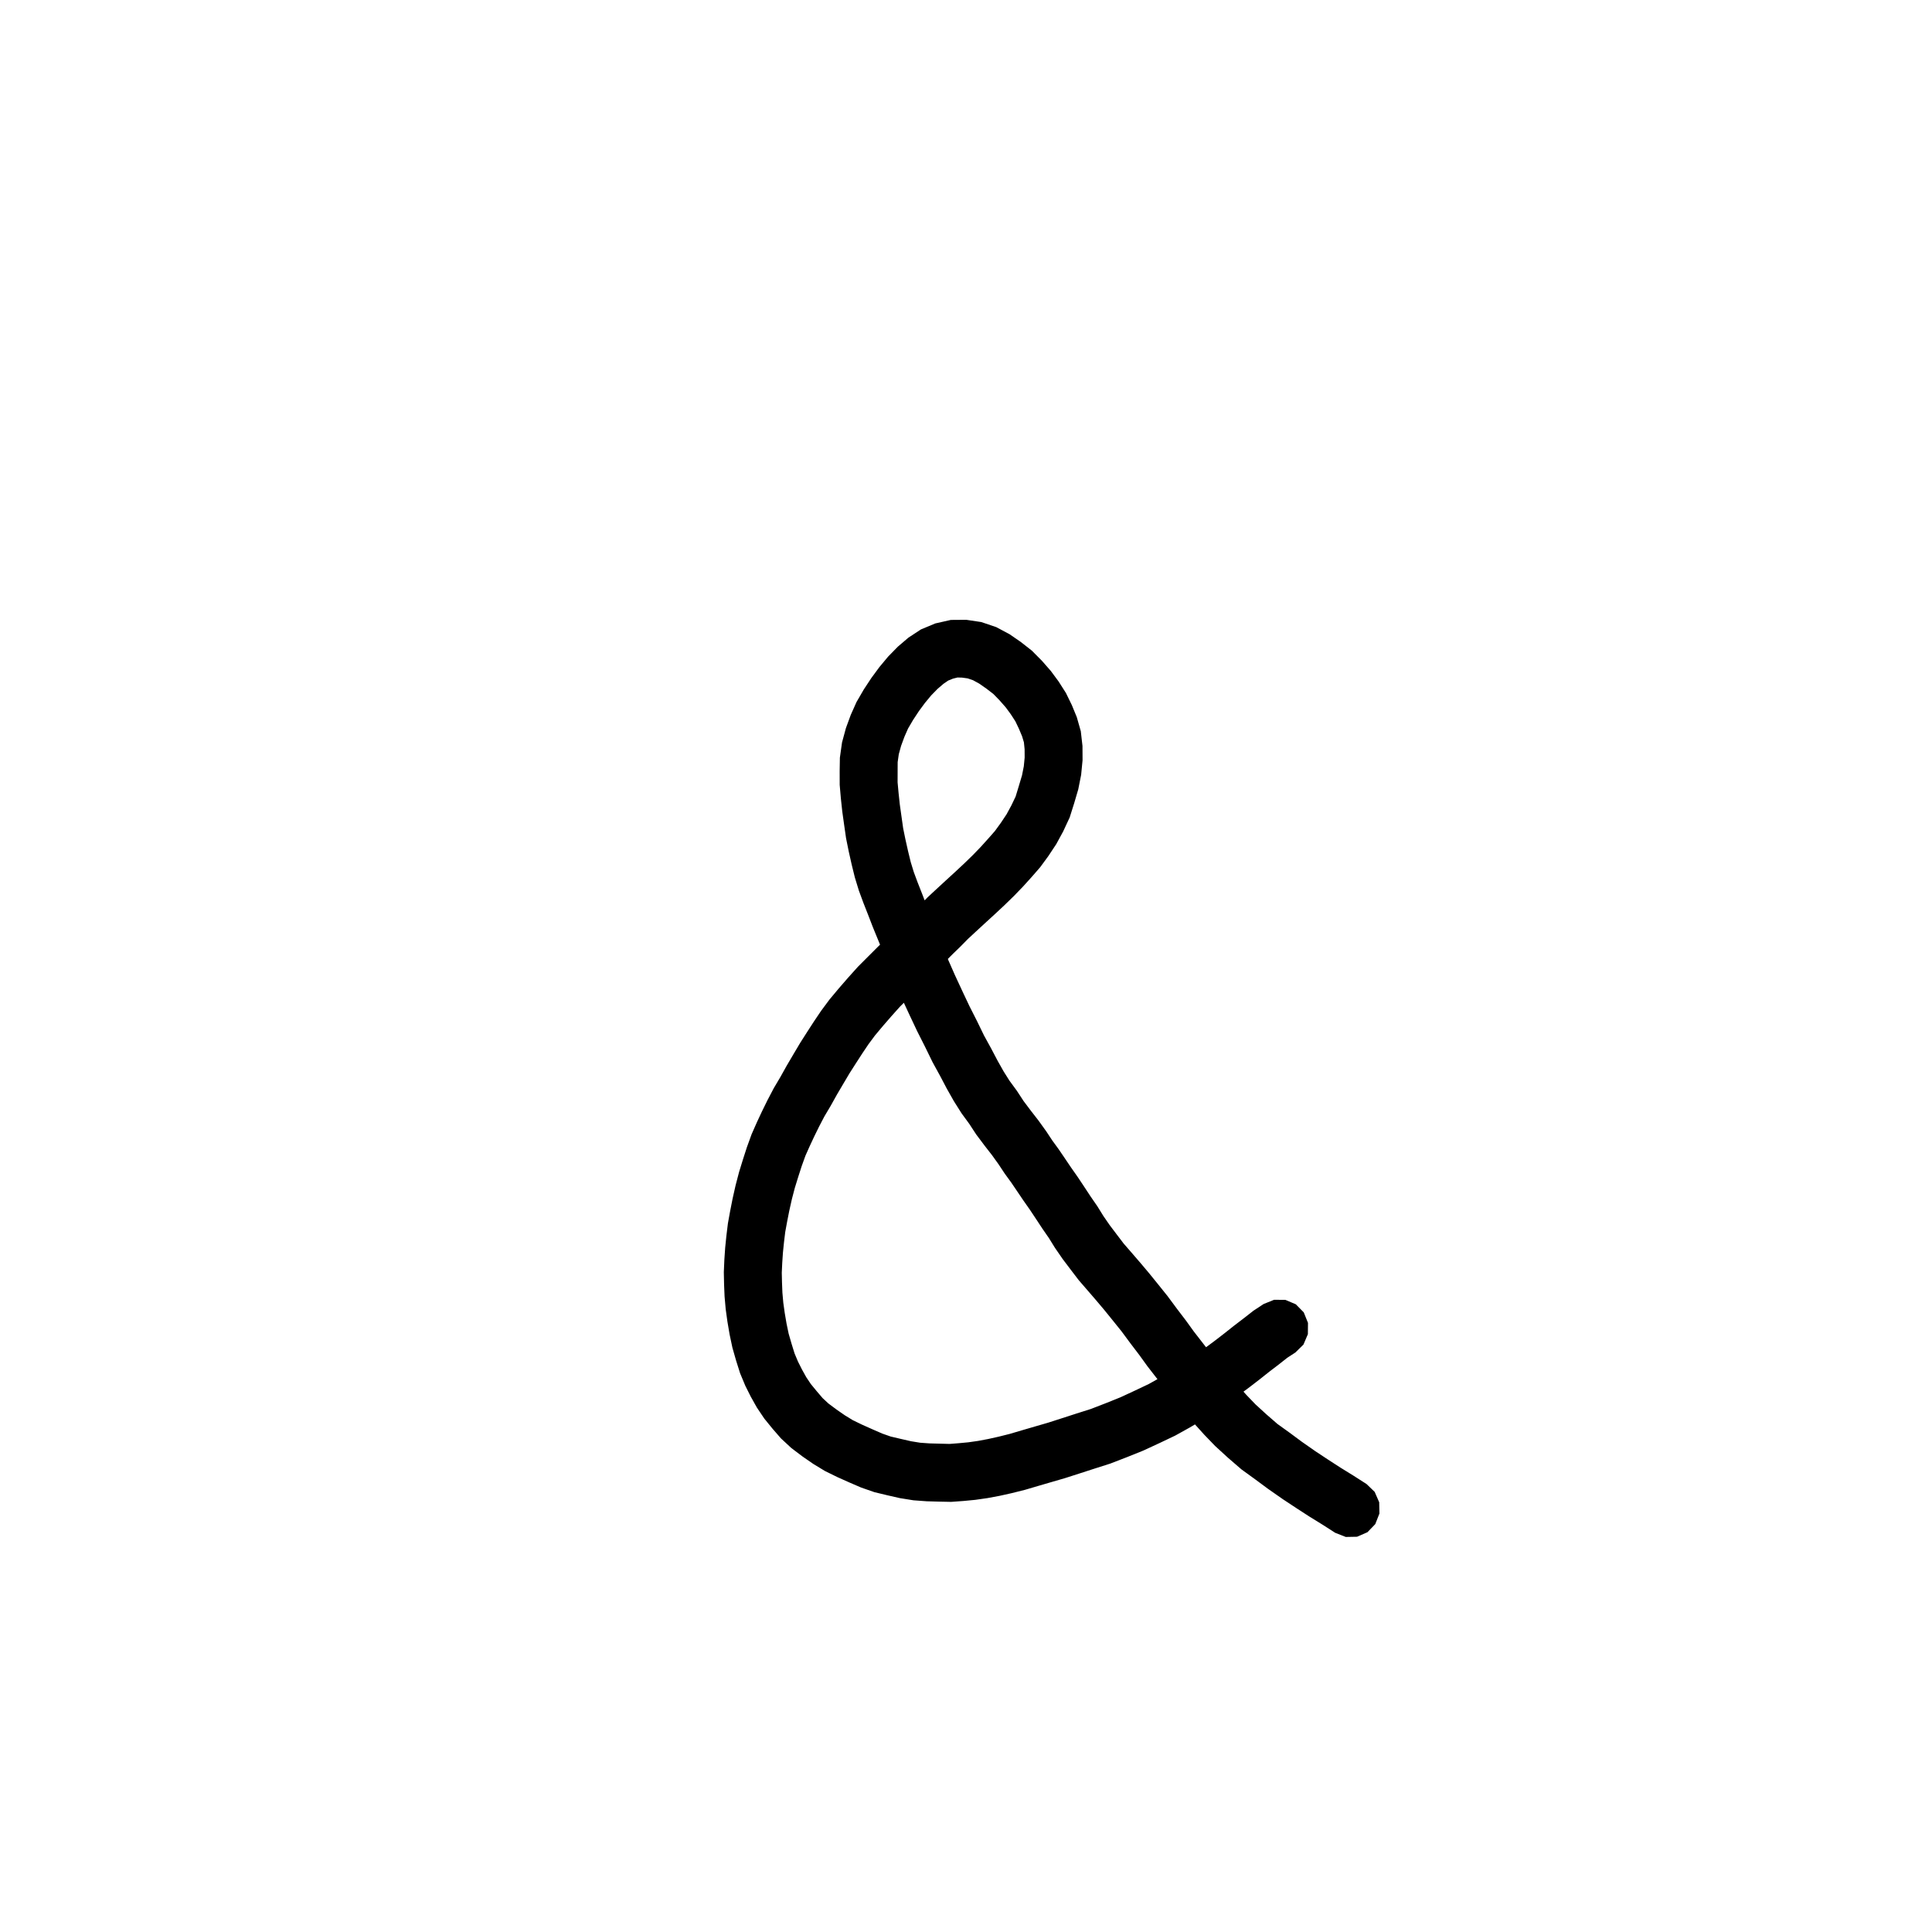
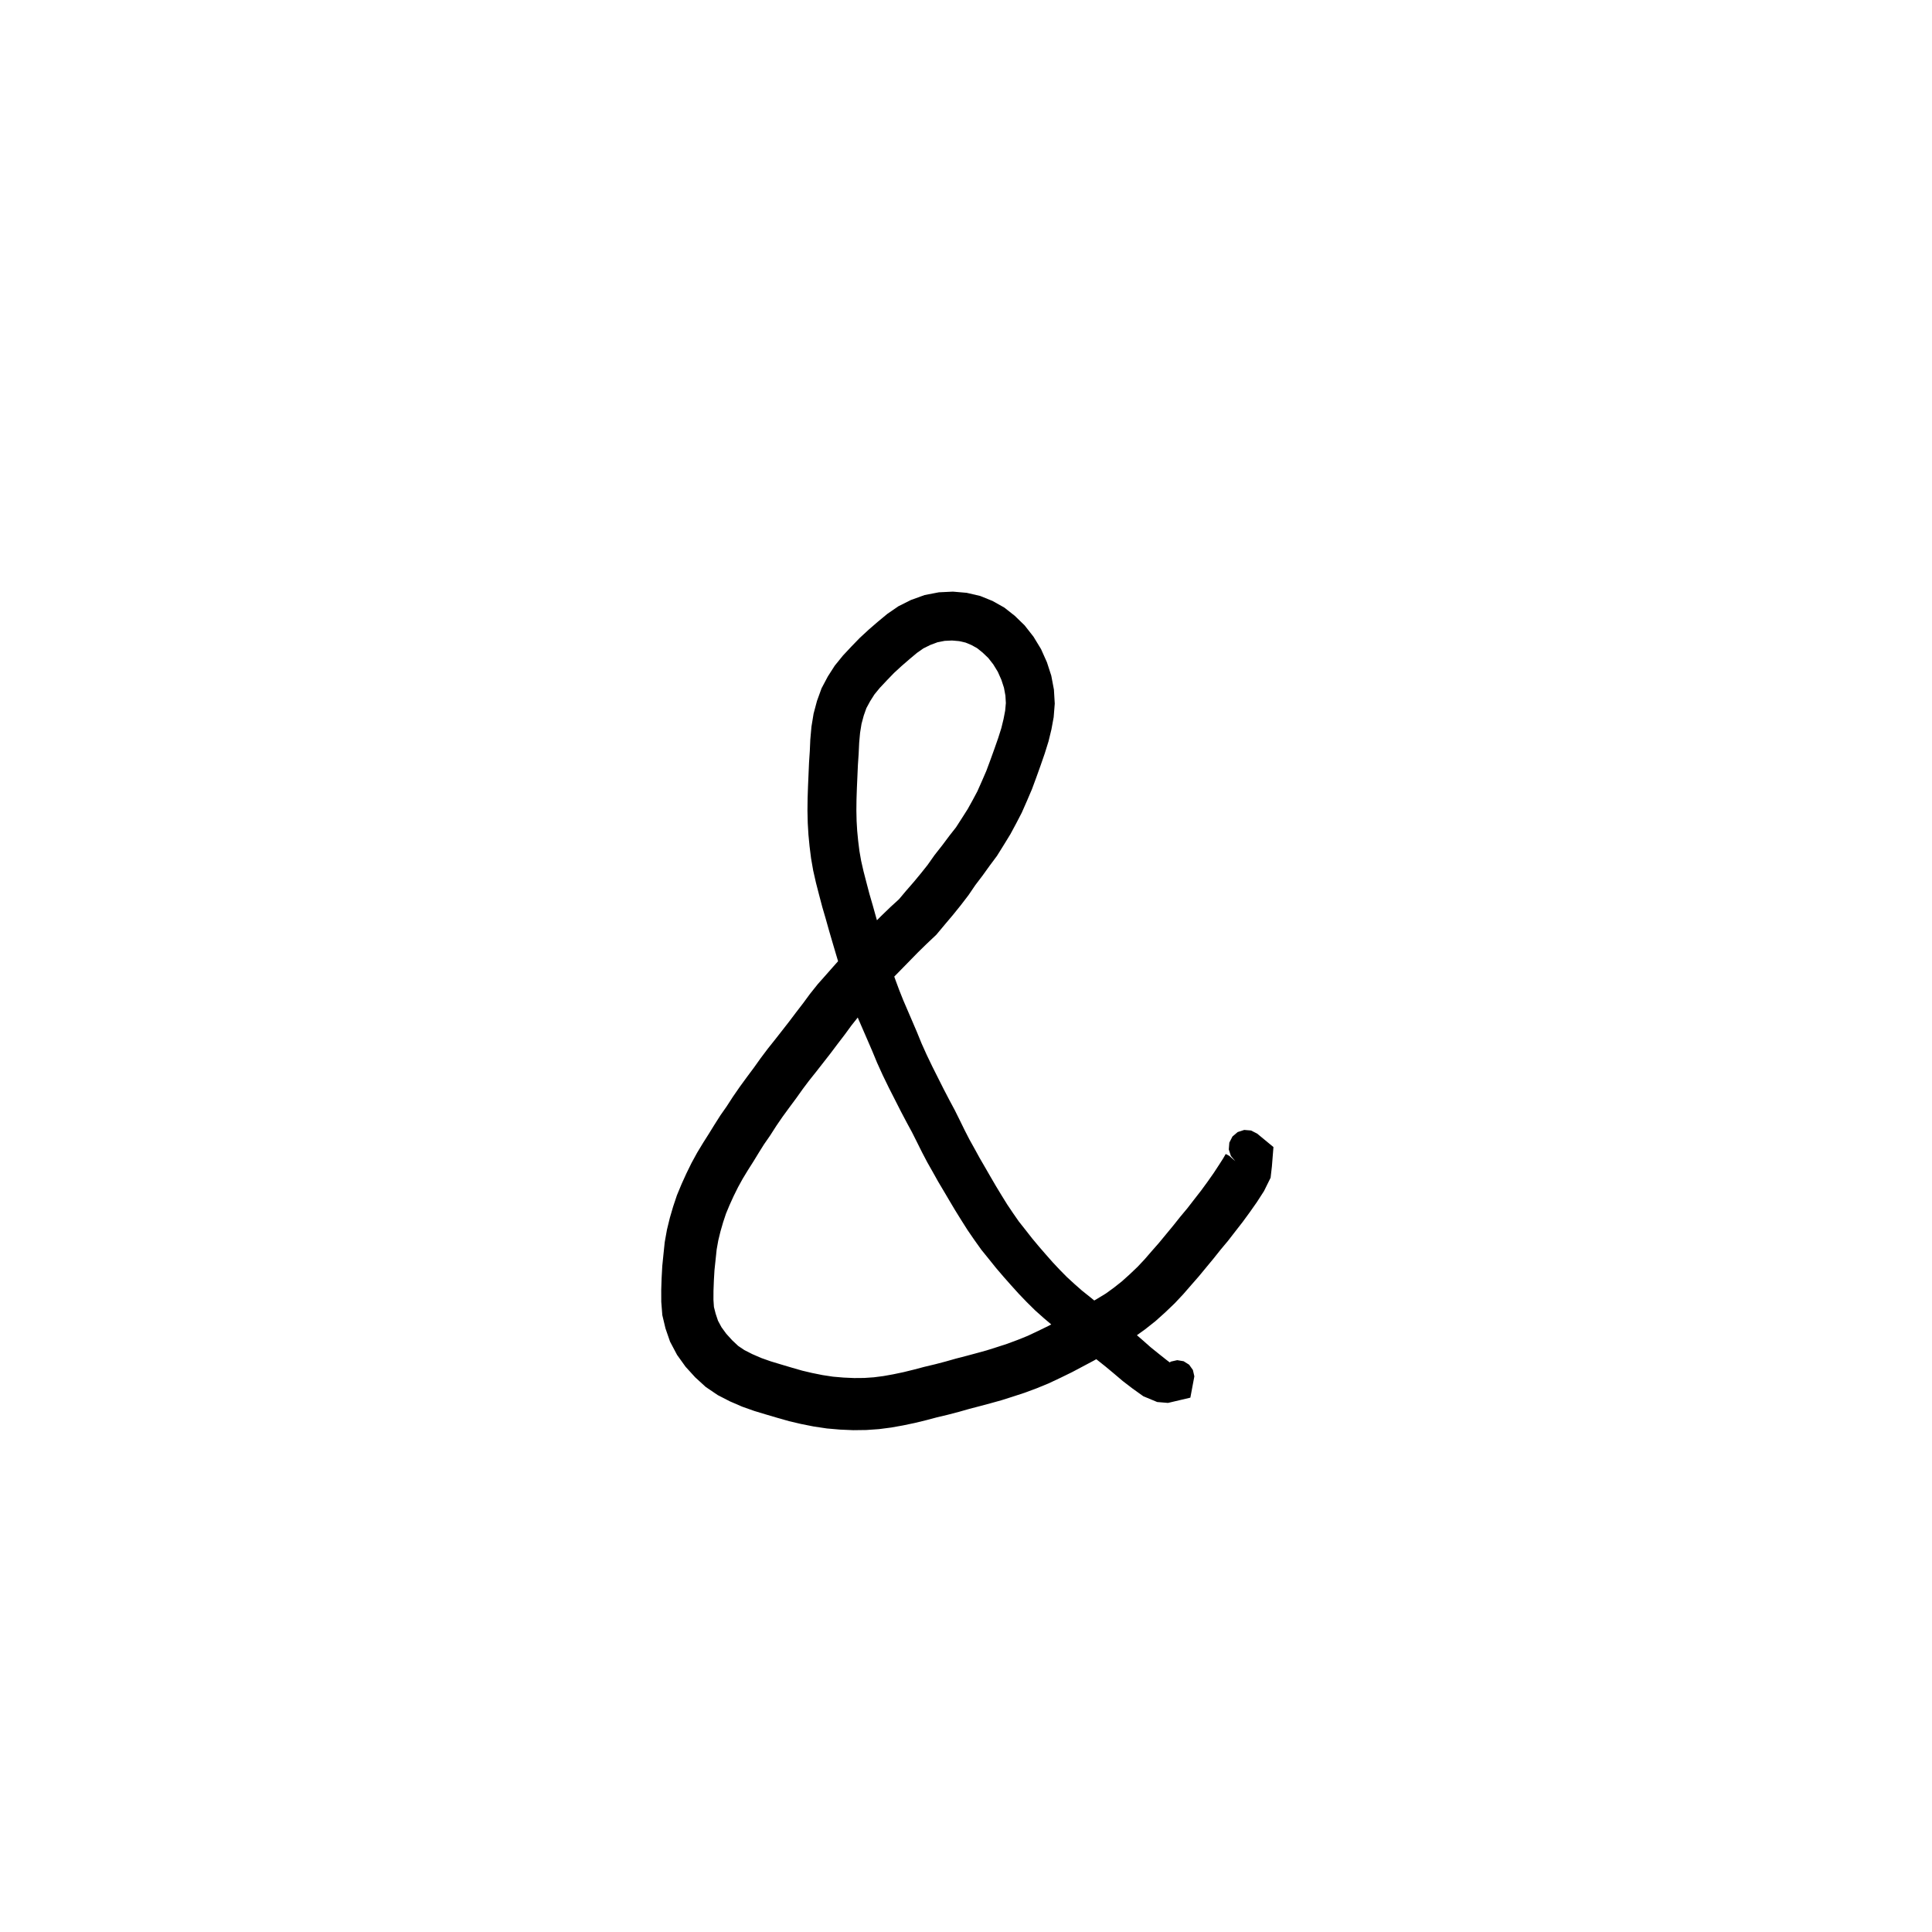
<svg xmlns="http://www.w3.org/2000/svg" viewBox="0 0 300 300" width="300" height="300">
-   <path d="M 212.196 230.441 L 210.209 229.167 L 208.166 227.905 L 206.232 226.654 L 204.231 225.332 L 202.148 223.875 L 200.224 222.451 L 198.36 221.111 L 196.664 219.637 L 194.961 218.08 L 193.585 216.649 L 192.139 215.047 L 190.787 213.442 L 189.556 212.081 L 188.639 210.91 L 187.604 209.624 L 186.475 208.168 L 185.373 206.75 L 184.141 205.042 L 182.749 203.216 L 181.3 201.259 L 179.879 199.489 L 178.43 197.701 L 177.066 196.083 L 175.698 194.497 L 174.496 193.116 L 173.398 191.673 L 172.31 190.236 L 171.342 188.833 L 170.405 187.32 L 169.327 185.756 L 168.373 184.305 L 167.348 182.764 L 166.322 181.304 L 165.367 179.889 L 164.393 178.456 L 163.413 177.111 L 162.462 175.675 L 161.27 174.015 L 160.05 172.444 L 158.946 170.977 L 157.888 169.361 L 156.757 167.819 L 155.846 166.374 L 154.919 164.732 L 153.924 162.84 L 152.807 160.806 L 151.696 158.525 L 150.518 156.198 L 149.408 153.845 L 148.289 151.435 L 147.28 149.146 L 146.382 146.925 L 145.543 144.67 L 144.675 142.529 L 143.888 140.612 L 143.178 138.768 L 142.485 137.008 L 141.89 135.405 L 141.419 133.867 L 141.002 132.156 L 140.592 130.328 L 140.245 128.631 L 139.983 126.782 L 139.72 124.906 L 139.527 123.105 L 139.378 121.482 L 139.383 119.79 L 139.389 118.342 L 139.564 117.109 L 139.922 115.812 L 140.441 114.403 L 141.005 113.12 L 141.783 111.795 L 142.687 110.423 L 143.631 109.142 L 144.592 107.984 L 145.579 106.973 L 146.496 106.185 L 147.233 105.68 L 147.975 105.379 L 148.683 105.202 L 149.383 105.22 L 150.259 105.34 L 151.099 105.628 L 152.052 106.15 L 153.166 106.928 L 154.244 107.755 L 155.21 108.747 L 156.175 109.847 L 156.956 110.909 L 157.667 112.007 L 158.219 113.161 L 158.713 114.343 L 158.993 115.271 L 159.101 116.339 L 159.108 117.632 L 158.976 118.99 L 158.699 120.391 L 158.194 122.082 L 157.709 123.675 L 157.049 125.059 L 156.303 126.436 L 155.399 127.79 L 154.49 129.039 L 153.492 130.174 L 152.296 131.5 L 151.08 132.761 L 149.748 134.056 L 148.332 135.377 L 146.839 136.744 L 145.461 138.014 L 144.036 139.338 L 142.778 140.614 L 141.564 141.789 L 140.317 143.046 L 139.041 144.293 L 137.677 145.675 L 136.302 147.032 L 134.806 148.527 L 133.207 150.129 L 131.656 151.856 L 130.256 153.469 L 128.803 155.208 L 127.509 156.951 L 126.401 158.595 L 125.366 160.192 L 124.264 161.918 L 123.225 163.668 L 122.161 165.476 L 121.177 167.239 L 120.152 168.971 L 119.17 170.845 L 118.305 172.606 L 117.515 174.299 L 116.711 176.12 L 115.977 178.142 L 115.367 180.033 L 114.764 181.991 L 114.221 184.064 L 113.752 186.15 L 113.372 188.078 L 113.031 189.96 L 112.794 191.892 L 112.606 193.74 L 112.48 195.587 L 112.395 197.538 L 112.436 199.486 L 112.512 201.319 L 112.687 203.292 L 112.955 205.23 L 113.294 207.218 L 113.729 209.269 L 114.293 211.244 L 114.921 213.236 L 115.734 215.186 L 116.581 216.874 L 117.522 218.555 L 118.683 220.281 L 119.943 221.83 L 121.262 223.348 L 122.869 224.842 L 124.582 226.138 L 126.286 227.317 L 128.107 228.422 L 130.02 229.36 L 131.858 230.183 L 133.722 230.987 L 135.782 231.703 L 137.827 232.195 L 139.747 232.63 L 141.84 232.966 L 143.887 233.117 L 145.765 233.17 L 147.695 233.209 L 149.64 233.068 L 151.433 232.896 L 153.341 232.623 L 155.23 232.27 L 157.12 231.85 L 159.145 231.343 L 161.247 230.724 L 163.211 230.151 L 165.389 229.518 L 167.641 228.795 L 169.929 228.055 L 172.387 227.271 L 174.991 226.266 L 177.58 225.223 L 180.145 224.034 L 182.49 222.917 L 184.695 221.69 L 186.817 220.444 L 188.724 219.189 L 190.514 217.971 L 192.318 216.667 L 194.042 215.386 L 195.633 214.16 L 197.14 212.964 L 198.574 211.87 L 199.895 210.829 L 201.148 210.014 L 202.401 208.784 L 203.087 207.168 L 203.103 205.412 L 202.446 203.784 L 201.215 202.531 L 199.599 201.845 L 197.844 201.829 L 196.216 202.486 L 194.636 203.526 L 193.067 204.751 L 191.61 205.864 L 190.089 207.071 L 188.614 208.207 L 186.998 209.407 L 185.345 210.604 L 183.717 211.71 L 182.07 212.798 L 180.227 213.877 L 178.369 214.915 L 176.32 215.888 L 174.002 216.964 L 171.689 217.894 L 169.391 218.784 L 167.181 219.484 L 164.879 220.229 L 162.755 220.912 L 160.695 221.51 L 158.714 222.088 L 156.773 222.661 L 155.048 223.092 L 153.422 223.453 L 151.874 223.744 L 150.364 223.96 L 148.875 224.1 L 147.461 224.212 L 145.993 224.173 L 144.336 224.129 L 142.886 224.027 L 141.464 223.796 L 139.868 223.43 L 138.3 223.062 L 137.001 222.606 L 135.485 221.946 L 133.828 221.206 L 132.42 220.523 L 131.194 219.773 L 129.852 218.842 L 128.635 217.932 L 127.741 217.101 L 126.834 216.041 L 125.907 214.914 L 125.193 213.847 L 124.532 212.657 L 123.915 211.435 L 123.38 210.162 L 122.914 208.658 L 122.463 207.098 L 122.135 205.536 L 121.849 203.852 L 121.629 202.274 L 121.492 200.732 L 121.431 199.205 L 121.394 197.638 L 121.466 196.093 L 121.574 194.502 L 121.738 192.894 L 121.93 191.31 L 122.214 189.754 L 122.557 188.011 L 122.966 186.19 L 123.42 184.454 L 123.95 182.74 L 124.492 181.057 L 125.066 179.466 L 125.708 178.025 L 126.421 176.495 L 127.197 174.916 L 128.013 173.353 L 128.979 171.726 L 129.968 169.953 L 130.974 168.246 L 131.927 166.637 L 132.935 165.062 L 133.911 163.554 L 134.854 162.151 L 135.865 160.788 L 137.107 159.305 L 138.403 157.812 L 139.742 156.317 L 141.17 154.891 L 142.644 153.417 L 144.041 152.039 L 145.393 150.668 L 146.656 149.435 L 147.889 148.191 L 149.116 147.003 L 150.3 145.799 L 151.57 144.623 L 152.927 143.373 L 154.441 141.986 L 155.955 140.573 L 157.455 139.114 L 158.876 137.64 L 160.219 136.154 L 161.525 134.652 L 162.785 132.933 L 164.01 131.083 L 165.08 129.12 L 166.1 126.93 L 166.806 124.696 L 167.434 122.558 L 167.879 120.307 L 168.099 118.051 L 168.087 115.829 L 167.824 113.537 L 167.205 111.36 L 166.43 109.476 L 165.516 107.603 L 164.372 105.809 L 163.18 104.196 L 161.802 102.62 L 160.229 101.034 L 158.494 99.674 L 156.757 98.478 L 154.701 97.38 L 152.378 96.593 L 150.05 96.245 L 147.646 96.262 L 145.228 96.808 L 143.001 97.738 L 141.062 99.011 L 139.421 100.41 L 137.908 101.958 L 136.545 103.593 L 135.302 105.28 L 134.135 107.052 L 132.999 109.009 L 132.098 111.027 L 131.348 113.075 L 130.749 115.293 L 130.416 117.654 L 130.383 119.742 L 130.387 121.877 L 130.57 123.985 L 130.788 126.012 L 131.072 128.042 L 131.376 130.158 L 131.791 132.211 L 132.24 134.211 L 132.741 136.25 L 133.364 138.286 L 134.077 140.219 L 134.791 142.033 L 135.526 143.939 L 136.341 145.928 L 137.153 147.928 L 137.993 150.184 L 138.99 152.65 L 140.09 155.147 L 141.256 157.659 L 142.432 160.15 L 143.636 162.53 L 144.81 164.936 L 145.998 167.102 L 147.015 169.037 L 148.119 170.989 L 149.317 172.884 L 150.491 174.487 L 151.582 176.152 L 152.899 177.908 L 154.062 179.403 L 155.057 180.79 L 156.021 182.245 L 157.033 183.634 L 157.914 184.935 L 158.912 186.411 L 159.917 187.842 L 160.865 189.269 L 161.865 190.787 L 162.876 192.25 L 163.814 193.765 L 165.014 195.506 L 166.231 197.116 L 167.516 198.798 L 168.892 200.386 L 170.219 201.925 L 171.491 203.432 L 172.875 205.14 L 174.168 206.749 L 175.552 208.619 L 176.914 210.407 L 178.162 212.136 L 179.365 213.687 L 180.54 215.201 L 181.595 216.512 L 182.69 217.899 L 183.999 219.351 L 185.361 220.968 L 187.001 222.785 L 188.691 224.537 L 190.68 226.359 L 192.773 228.166 L 194.913 229.717 L 196.895 231.184 L 199.168 232.773 L 201.307 234.186 L 203.357 235.513 L 205.416 236.784 L 207.335 238.016 L 208.97 238.658 L 210.725 238.625 L 212.335 237.923 L 213.553 236.659 L 214.195 235.024 L 214.162 233.269 L 213.46 231.659 Z" fill="black" fill-rule="nonzero" />
+   <path d="M 180.285 213.862 L 180.971 212.942 L 182.147 211.846 L 181.834 211.708 L 181.083 211.131 L 179.95 210.232 L 178.667 209.197 L 177.394 208.071 L 176.053 206.912 L 174.735 205.813 L 173.438 204.748 L 172.055 203.589 L 170.635 202.524 L 169.318 201.449 L 168.009 200.405 L 166.802 199.341 L 165.653 198.285 L 164.562 197.178 L 163.486 196.033 L 162.388 194.787 L 161.312 193.544 L 160.281 192.31 L 159.246 190.989 L 158.204 189.67 L 157.299 188.368 L 156.387 187.012 L 155.506 185.587 L 154.624 184.132 L 153.796 182.711 L 152.969 181.277 L 152.121 179.815 L 151.329 178.37 L 150.542 176.957 L 149.819 175.55 L 149.041 173.961 L 148.258 172.387 L 147.411 170.804 L 146.541 169.133 L 145.661 167.383 L 144.765 165.599 L 143.89 163.779 L 143.104 162.031 L 142.386 160.271 L 141.639 158.527 L 140.944 156.911 L 140.271 155.346 L 139.631 153.741 L 139.042 152.156 L 138.466 150.533 L 137.949 149.018 L 137.494 147.42 L 137.015 145.793 L 136.523 144.11 L 136.034 142.424 L 135.517 140.57 L 135.01 138.827 L 134.528 136.992 L 134.086 135.283 L 133.72 133.68 L 133.453 132.156 L 133.253 130.547 L 133.105 129.02 L 133.014 127.49 L 132.978 125.831 L 132.997 124.146 L 133.054 122.437 L 133.133 120.644 L 133.212 118.835 L 133.331 117.05 L 133.412 115.343 L 133.552 113.79 L 133.776 112.401 L 134.125 111.107 L 134.529 109.963 L 135.112 108.887 L 135.785 107.825 L 136.62 106.808 L 137.706 105.652 L 138.823 104.496 L 139.974 103.437 L 141.236 102.344 L 142.389 101.376 L 143.372 100.689 L 144.454 100.15 L 145.603 99.721 L 146.686 99.513 L 147.837 99.459 L 148.928 99.552 L 149.929 99.779 L 150.836 100.155 L 151.721 100.643 L 152.588 101.34 L 153.463 102.176 L 154.241 103.173 L 154.938 104.311 L 155.494 105.564 L 155.895 106.793 L 156.121 108.012 L 156.189 109.17 L 156.08 110.359 L 155.83 111.656 L 155.486 113.066 L 154.998 114.605 L 154.403 116.302 L 153.777 118.037 L 153.159 119.698 L 152.464 121.3 L 151.763 122.878 L 151.015 124.28 L 150.259 125.64 L 149.354 127.062 L 148.444 128.474 L 147.413 129.786 L 146.312 131.258 L 145.113 132.784 L 144.029 134.32 L 142.979 135.637 L 141.873 136.972 L 140.684 138.338 L 139.595 139.634 L 138.299 140.817 L 136.858 142.206 L 135.487 143.585 L 134.189 144.894 L 132.843 146.254 L 131.647 147.589 L 130.491 148.861 L 129.337 150.156 L 128.161 151.491 L 126.98 152.821 L 125.768 154.341 L 124.708 155.781 L 123.608 157.211 L 122.523 158.649 L 121.412 160.073 L 120.349 161.429 L 119.232 162.831 L 118.13 164.293 L 117.088 165.755 L 116.006 167.209 L 114.888 168.739 L 113.804 170.307 L 112.829 171.812 L 111.863 173.193 L 110.94 174.644 L 110.083 176.033 L 109.181 177.456 L 108.258 178.981 L 107.379 180.589 L 106.579 182.219 L 105.83 183.87 L 105.112 185.6 L 104.522 187.366 L 104.015 189.1 L 103.565 190.941 L 103.218 192.884 L 103.024 194.743 L 102.839 196.571 L 102.735 198.46 L 102.675 200.286 L 102.681 202.14 L 102.845 204.216 L 103.335 206.276 L 104.044 208.33 L 105.136 210.391 L 106.462 212.237 L 107.947 213.867 L 109.582 215.363 L 111.453 216.631 L 113.338 217.601 L 115.239 218.424 L 117.151 219.1 L 118.964 219.648 L 120.745 220.171 L 122.527 220.678 L 124.38 221.113 L 126.333 221.502 L 128.406 221.812 L 130.47 221.99 L 132.496 222.077 L 134.514 222.051 L 136.483 221.914 L 138.392 221.666 L 140.219 221.339 L 142.054 220.955 L 143.868 220.513 L 145.509 220.077 L 147.175 219.681 L 148.93 219.222 L 150.537 218.764 L 152.12 218.352 L 153.785 217.906 L 155.523 217.423 L 157.24 216.877 L 159.045 216.288 L 160.95 215.583 L 162.821 214.816 L 164.674 213.943 L 166.471 213.065 L 168.184 212.157 L 169.811 211.293 L 171.423 210.379 L 172.939 209.532 L 174.498 208.62 L 176.191 207.584 L 177.827 206.406 L 179.428 205.139 L 180.941 203.781 L 182.396 202.389 L 183.742 200.956 L 184.962 199.552 L 186.128 198.22 L 187.3 196.803 L 188.457 195.403 L 189.545 194.039 L 190.678 192.683 L 191.816 191.216 L 192.963 189.741 L 194.056 188.247 L 195.156 186.682 L 196.273 184.951 L 197.297 182.878 L 197.5 181.13 L 197.741 178.114 L 195.212 176.028 L 194.263 175.543 L 193.201 175.457 L 192.187 175.785 L 191.376 176.475 L 190.891 177.424 L 190.805 178.486 L 191.133 179.5 L 191.823 180.311 L 190.886 179.485 L 190.331 179.189 L 189.937 179.869 L 189.329 180.821 L 188.456 182.155 L 187.486 183.534 L 186.51 184.867 L 185.428 186.257 L 184.377 187.615 L 183.281 188.927 L 182.18 190.309 L 181.069 191.655 L 179.972 192.984 L 178.87 194.239 L 177.741 195.542 L 176.659 196.696 L 175.448 197.851 L 174.215 198.961 L 172.95 199.963 L 171.72 200.854 L 170.349 201.689 L 168.923 202.527 L 167.453 203.352 L 165.921 204.229 L 164.404 205.037 L 162.814 205.88 L 161.187 206.674 L 159.577 207.432 L 158.026 208.058 L 156.389 208.667 L 154.771 209.192 L 153.224 209.681 L 151.659 210.113 L 150.06 210.543 L 148.42 210.967 L 146.803 211.425 L 145.215 211.841 L 143.538 212.241 L 141.875 212.68 L 140.267 213.074 L 138.679 213.406 L 137.162 213.677 L 135.688 213.867 L 134.194 213.969 L 132.63 213.982 L 130.995 213.91 L 129.357 213.77 L 127.729 213.523 L 126.1 213.195 L 124.569 212.834 L 123.008 212.386 L 121.287 211.875 L 119.677 211.388 L 118.206 210.869 L 116.803 210.26 L 115.584 209.638 L 114.629 208.996 L 113.718 208.142 L 112.774 207.106 L 112.031 206.087 L 111.491 205.083 L 111.126 203.993 L 110.859 202.948 L 110.784 201.84 L 110.79 200.431 L 110.85 198.833 L 110.945 197.22 L 111.118 195.586 L 111.283 194.022 L 111.533 192.621 L 111.879 191.2 L 112.287 189.789 L 112.732 188.451 L 113.288 187.115 L 113.931 185.702 L 114.603 184.347 L 115.317 183.05 L 116.106 181.748 L 116.995 180.346 L 117.849 178.949 L 118.637 177.693 L 119.582 176.329 L 120.557 174.808 L 121.502 173.431 L 122.534 172.016 L 123.641 170.524 L 124.668 169.081 L 125.636 167.796 L 126.708 166.452 L 127.795 165.062 L 128.951 163.581 L 130.055 162.113 L 131.184 160.638 L 132.195 159.253 L 133.171 158.026 L 134.219 156.849 L 135.392 155.517 L 136.506 154.265 L 137.658 152.99 L 138.731 151.778 L 139.933 150.55 L 141.221 149.233 L 142.517 147.906 L 143.822 146.628 L 145.392 145.144 L 146.77 143.494 L 147.97 142.075 L 149.172 140.584 L 150.39 138.996 L 151.456 137.428 L 152.565 135.969 L 153.653 134.456 L 154.811 132.901 L 155.891 131.169 L 156.897 129.526 L 157.772 127.901 L 158.656 126.199 L 159.468 124.354 L 160.246 122.533 L 160.941 120.652 L 161.588 118.845 L 162.227 117 L 162.814 115.116 L 163.265 113.262 L 163.613 111.376 L 163.782 109.261 L 163.652 107.076 L 163.241 104.912 L 162.567 102.837 L 161.65 100.787 L 160.477 98.86 L 159.106 97.111 L 157.593 95.639 L 155.952 94.345 L 154.131 93.321 L 152.212 92.543 L 150.108 92.053 L 147.975 91.868 L 145.783 91.973 L 143.563 92.402 L 141.448 93.167 L 139.506 94.14 L 137.782 95.324 L 136.309 96.545 L 134.904 97.76 L 133.507 99.05 L 132.196 100.402 L 130.895 101.793 L 129.62 103.363 L 128.542 105.047 L 127.572 106.876 L 126.862 108.837 L 126.335 110.806 L 126.002 112.84 L 125.824 114.829 L 125.745 116.624 L 125.626 118.421 L 125.545 120.314 L 125.466 122.142 L 125.404 123.976 L 125.382 125.873 L 125.426 127.796 L 125.534 129.609 L 125.705 131.386 L 125.942 133.279 L 126.273 135.178 L 126.703 137.077 L 127.175 138.91 L 127.689 140.856 L 128.216 142.656 L 128.734 144.504 L 129.241 146.24 L 129.743 147.94 L 130.219 149.537 L 130.72 151.283 L 131.317 153.031 L 131.935 154.752 L 132.58 156.47 L 133.293 158.247 L 134.013 159.906 L 134.711 161.514 L 135.437 163.193 L 136.191 165.015 L 137.077 166.968 L 138.032 168.929 L 138.967 170.767 L 139.878 172.56 L 140.8 174.311 L 141.625 175.833 L 142.354 177.283 L 143.168 178.918 L 143.996 180.496 L 144.842 181.989 L 145.681 183.489 L 146.585 185.012 L 147.429 186.443 L 148.313 187.928 L 149.262 189.458 L 150.251 191.019 L 151.289 192.529 L 152.375 194.052 L 153.562 195.519 L 154.676 196.904 L 155.834 198.258 L 156.986 199.561 L 158.197 200.902 L 159.429 202.185 L 160.726 203.466 L 162.085 204.679 L 163.505 205.883 L 164.942 206.989 L 166.371 208.103 L 167.777 209.107 L 169.061 210.137 L 170.39 211.182 L 171.659 212.192 L 172.945 213.262 L 174.339 214.444 L 175.841 215.598 L 177.535 216.809 L 179.689 217.705 L 181.367 217.845 L 184.838 217.027 L 185.458 213.719 L 185.233 212.734 L 184.65 211.911 L 183.795 211.373 L 182.8 211.204 L 181.815 211.428 L 180.992 212.012 L 180.454 212.867 Z" fill="black" fill-rule="nonzero" />
</svg>
